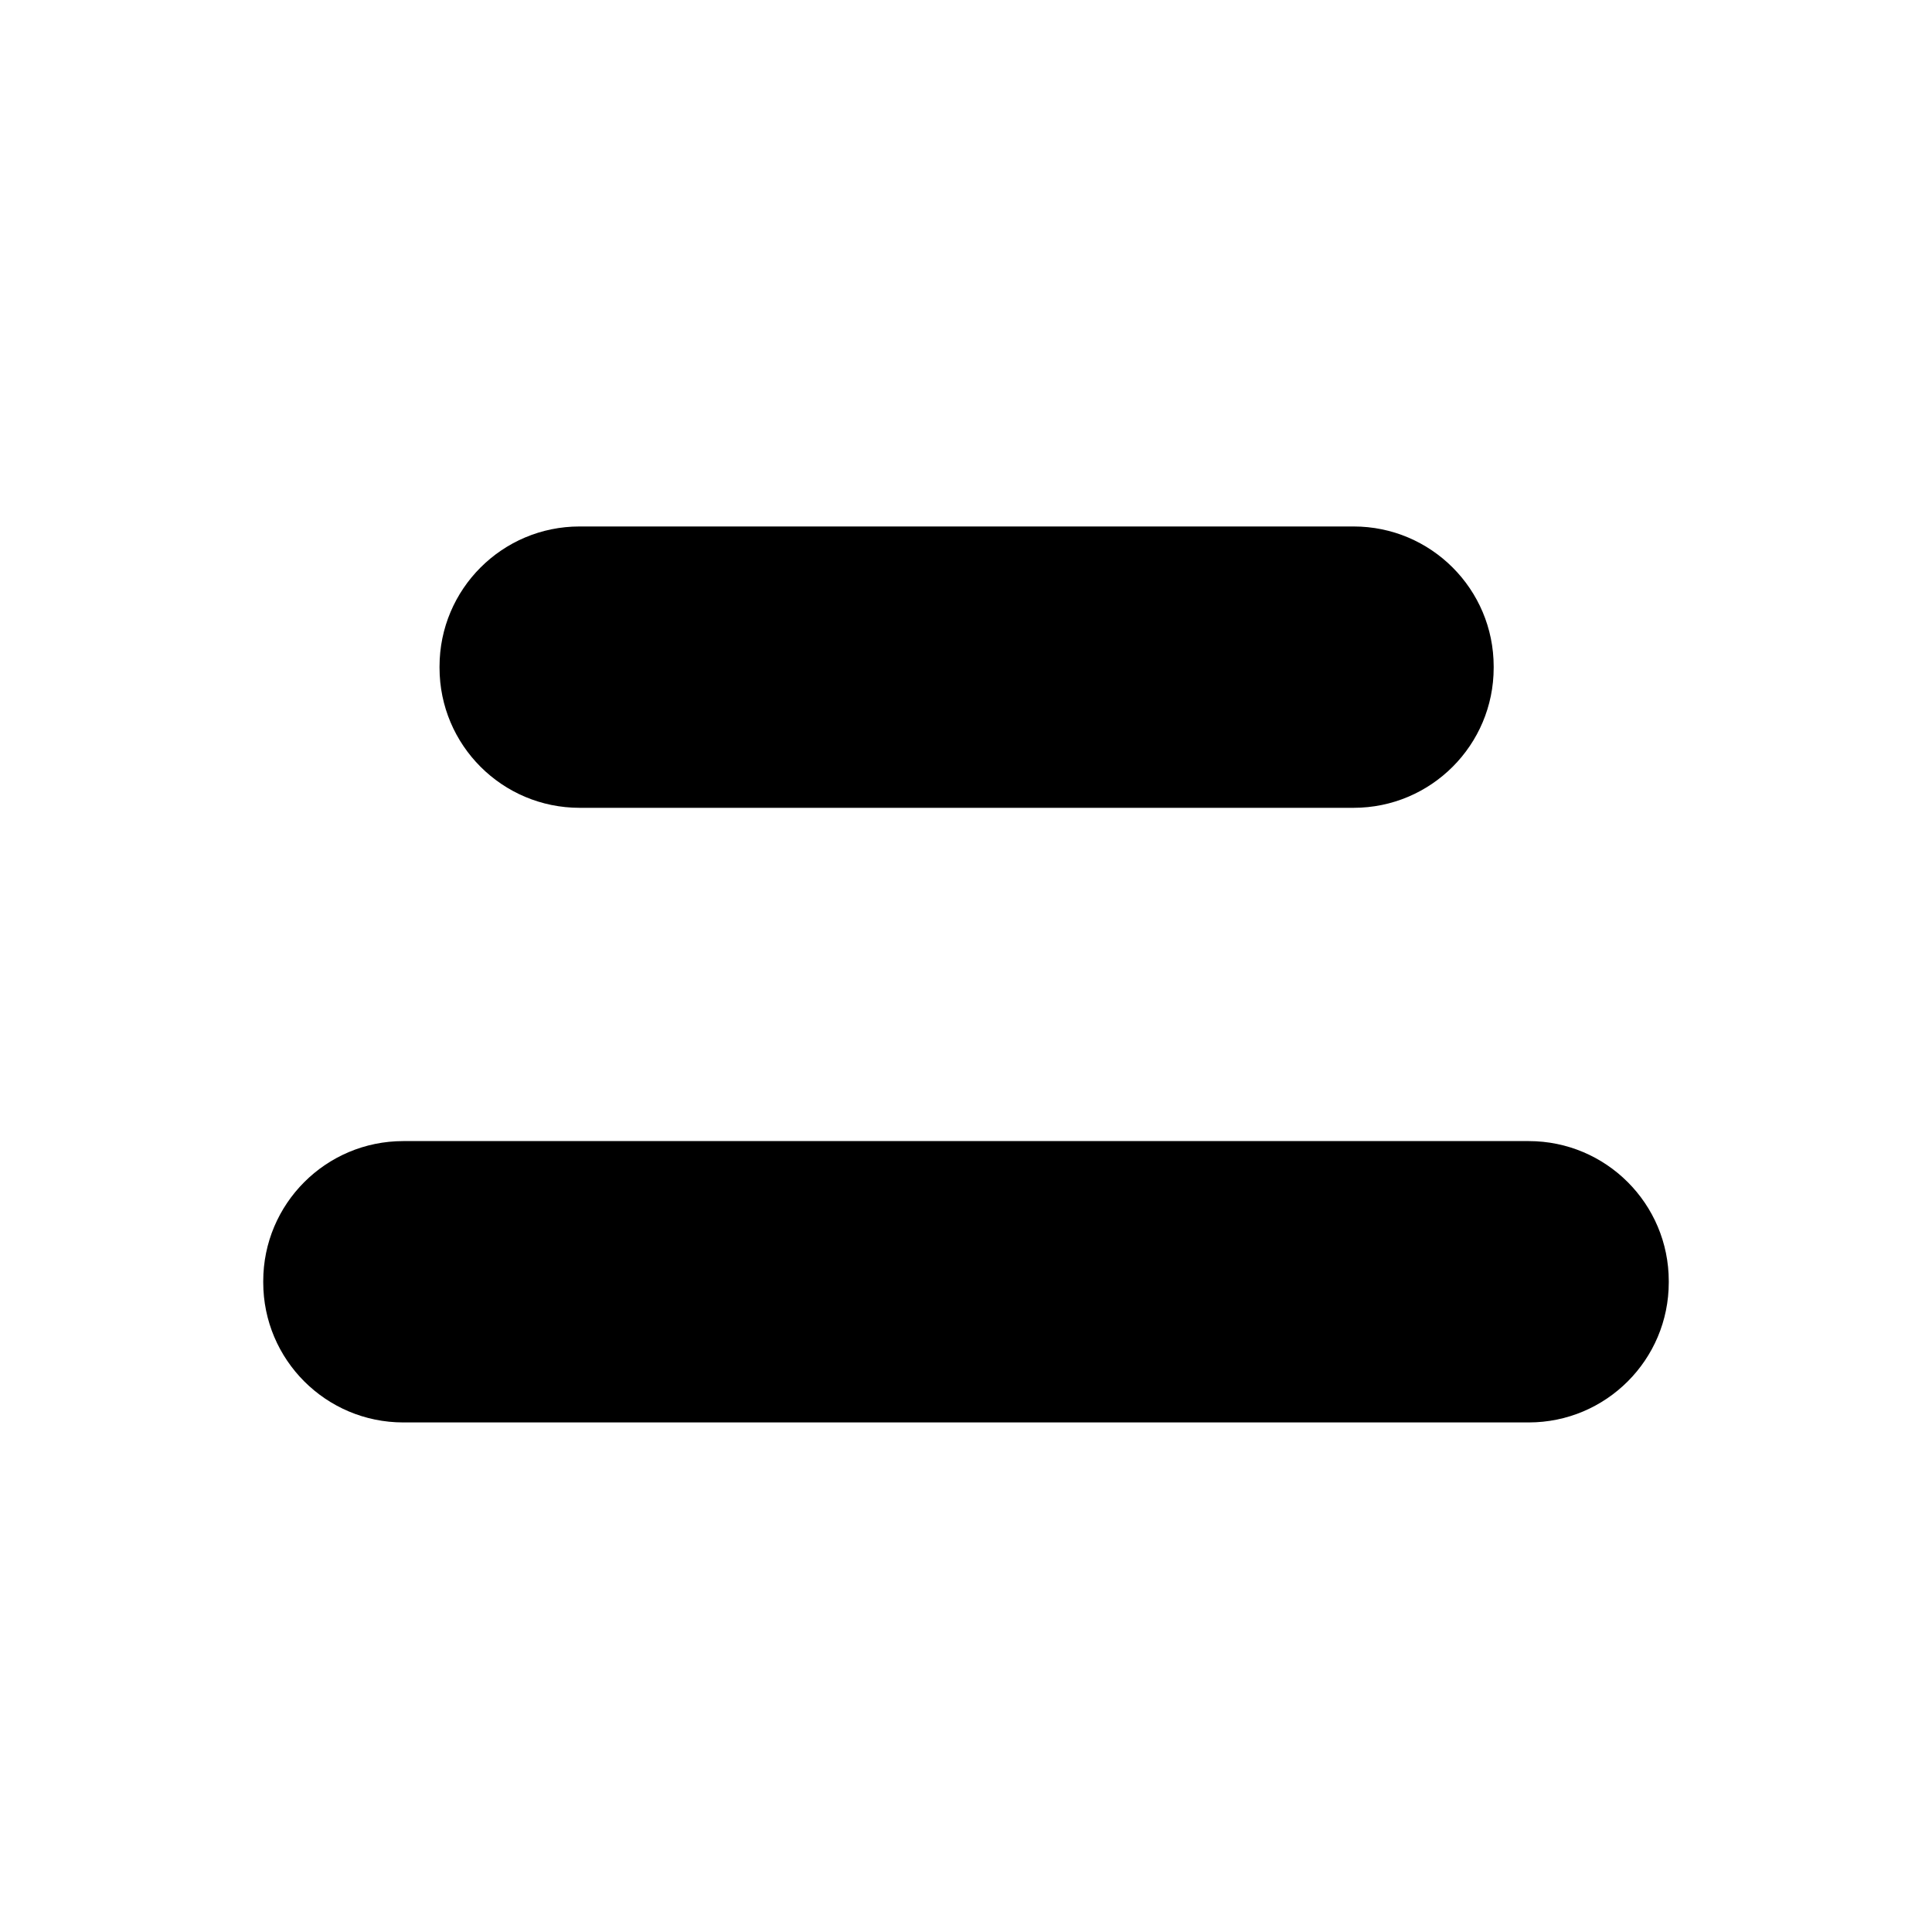
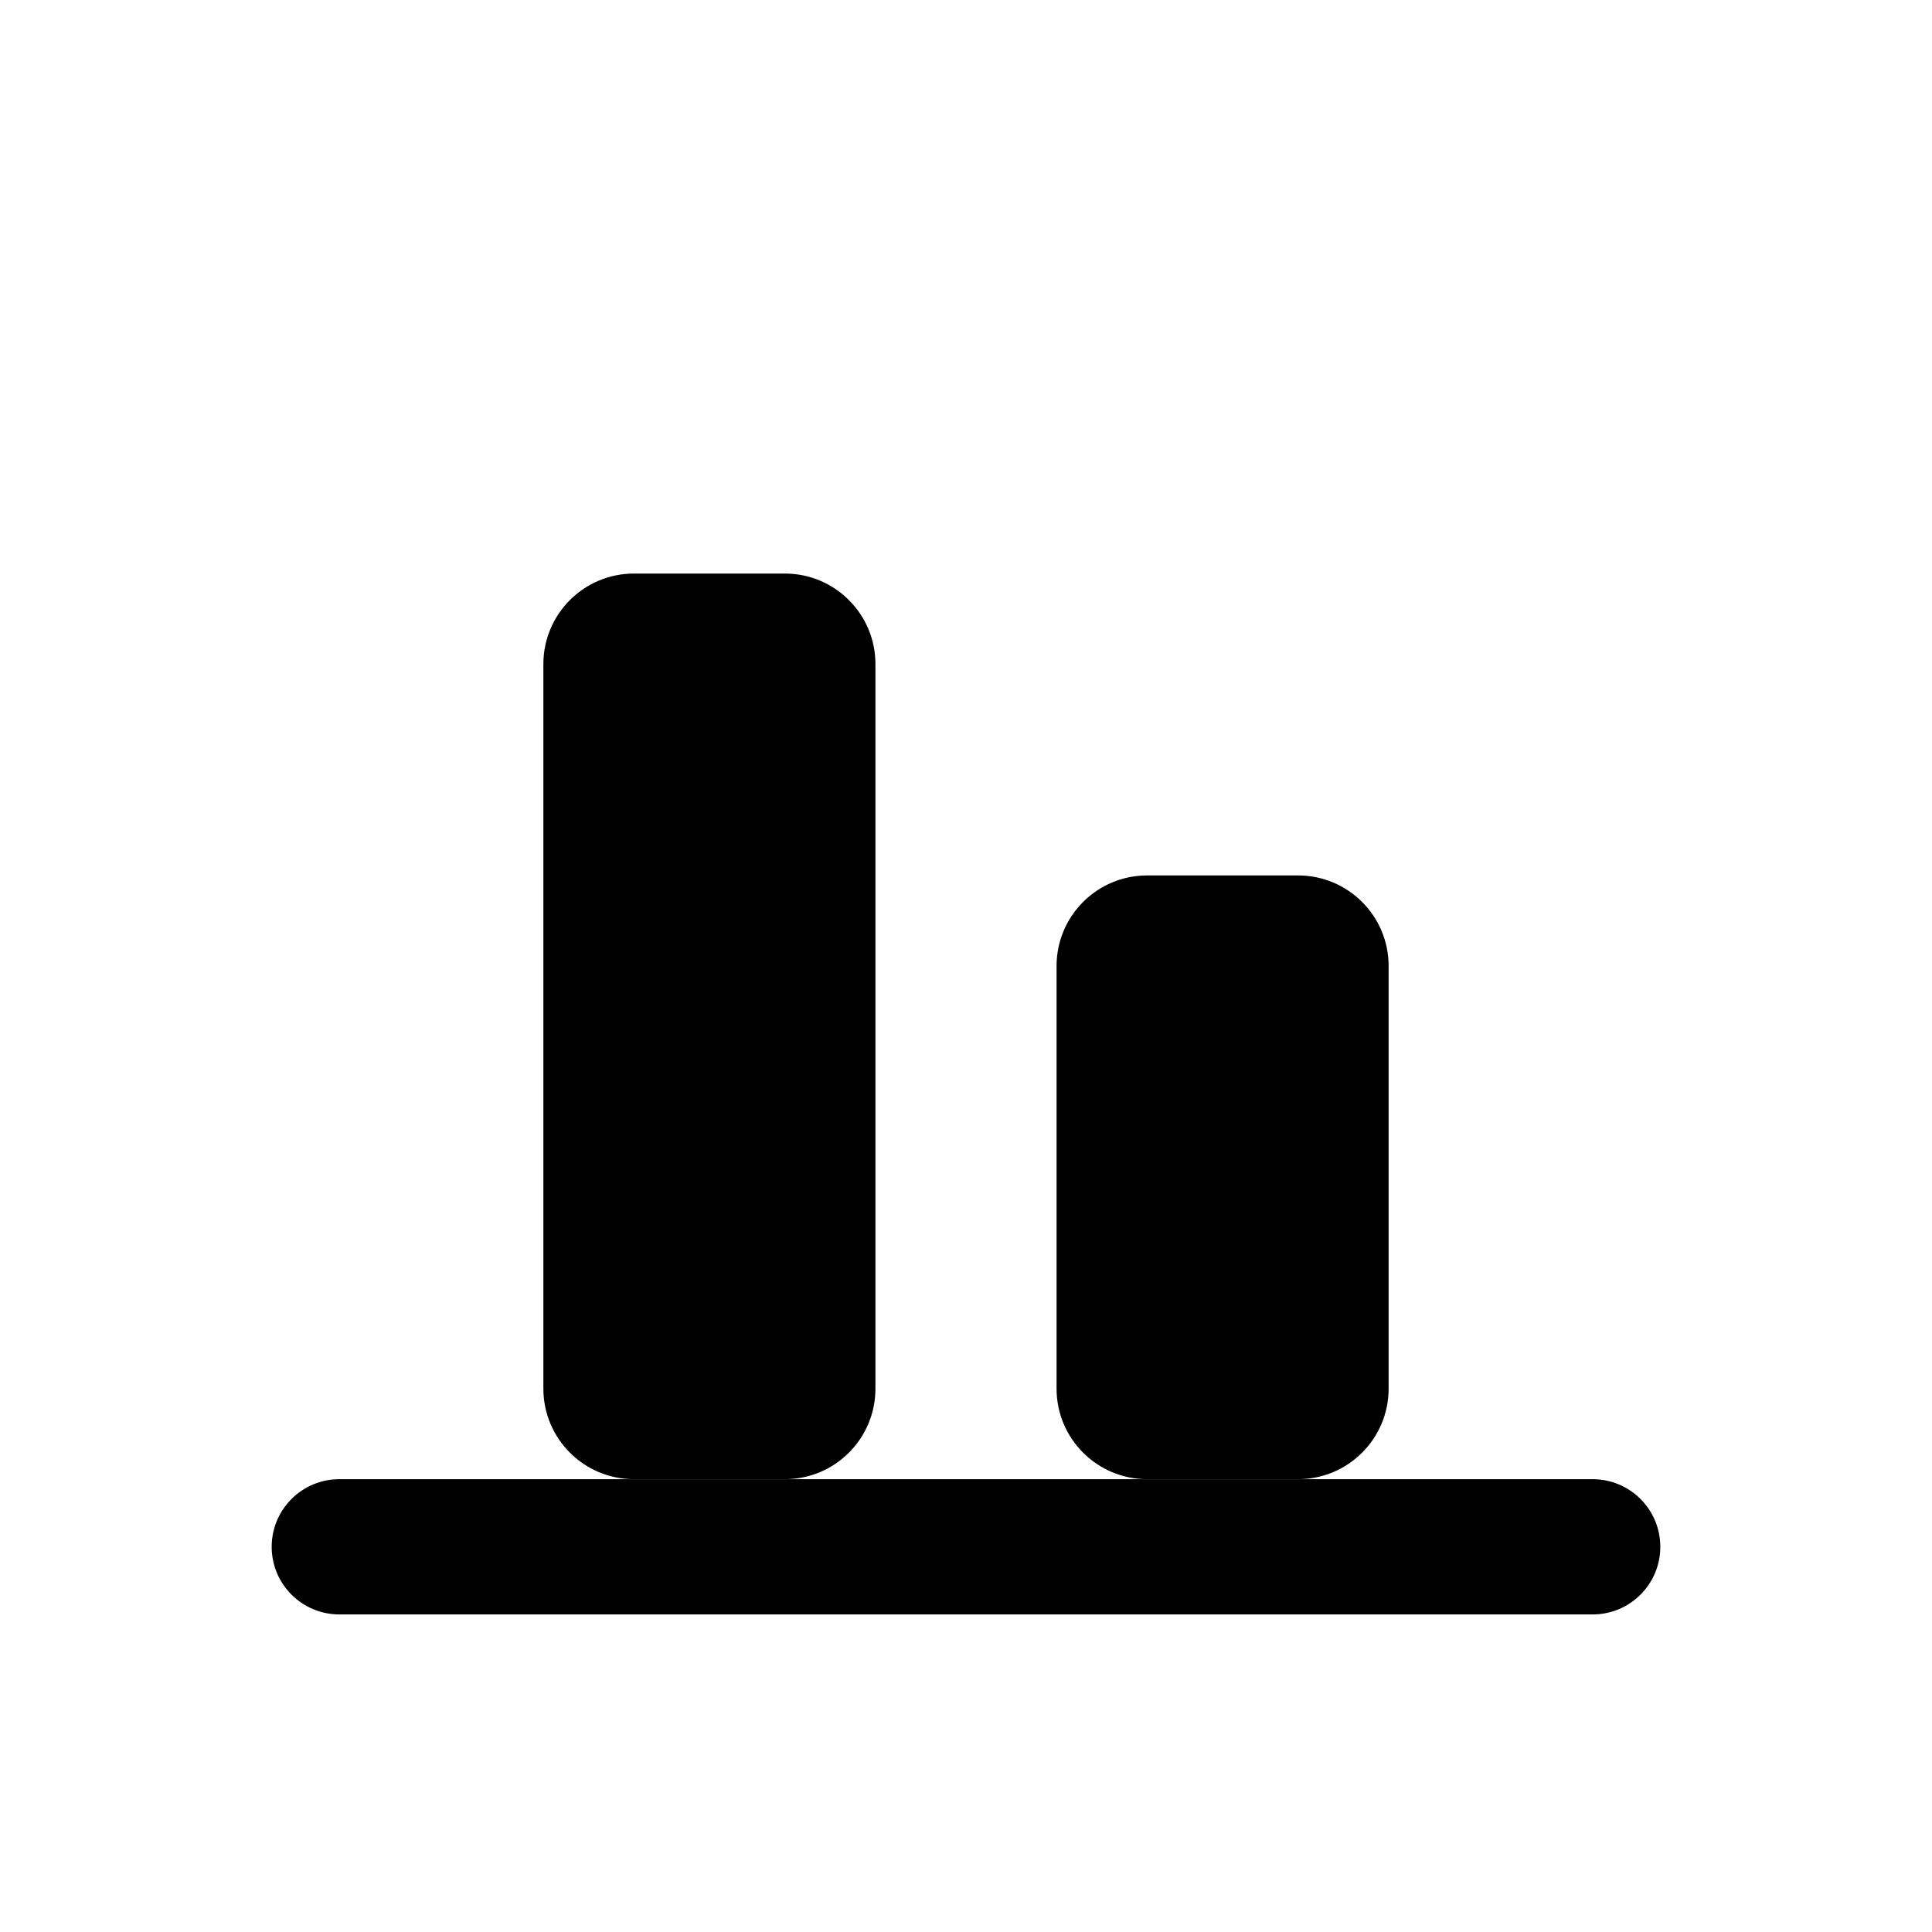
<svg xmlns="http://www.w3.org/2000/svg" width="16" height="16" viewBox="0 0 16 16">
-   <rect class="ColorScheme-Text" style="fill:currentColor" x="3.64" y="4.36" width="8.73" height="2.33" rx="1.16" />
-   <rect class="ColorScheme-Text" style="fill:currentColor" x="2.18" y="9.45" width="11.64" height="2.33" rx="1.16" />
+   <rect class="ColorScheme-Text" style="fill:currentColor" x="2.25" y="12.25" width="11.50" height="1.12" rx="0.56" />
+   <rect class="ColorScheme-Text" style="fill:currentColor" x="4.50" y="4.75" width="2.75" height="7.50" rx="0.75" />
+   <rect class="ColorScheme-Text" style="fill:currentColor" x="8.75" y="7.25" width="2.75" height="5.00" rx="0.75" />
</svg>
